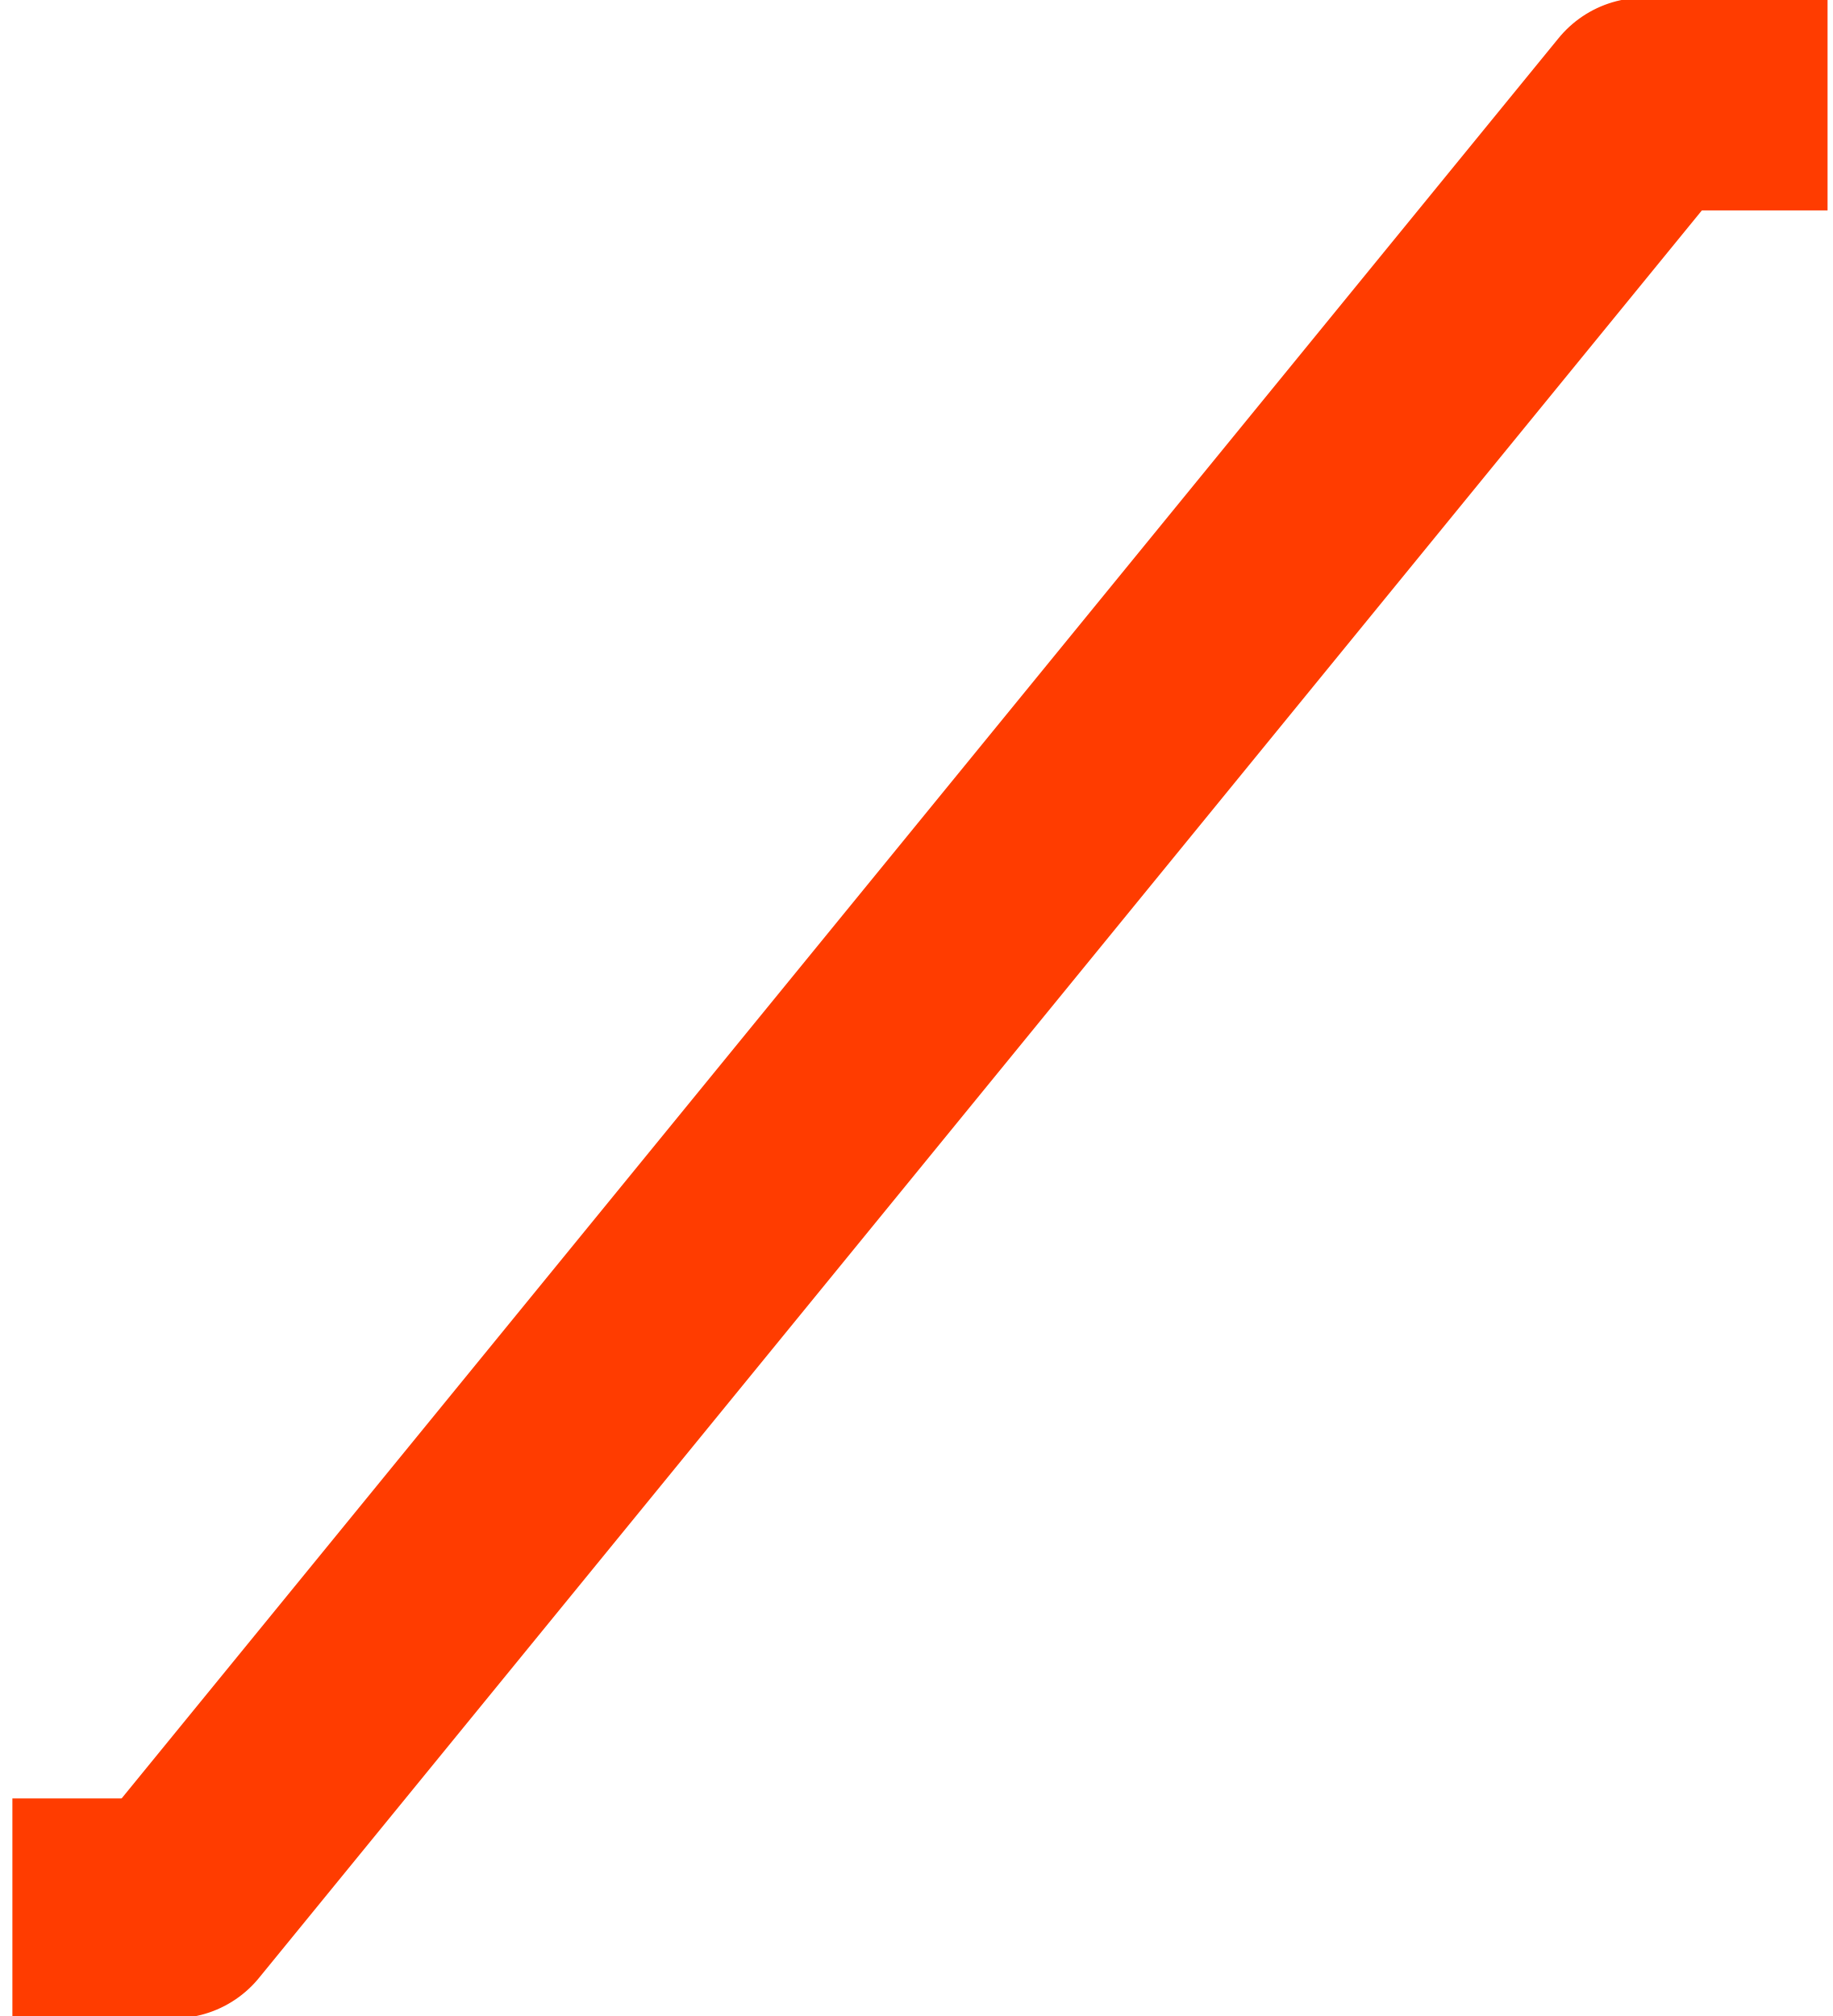
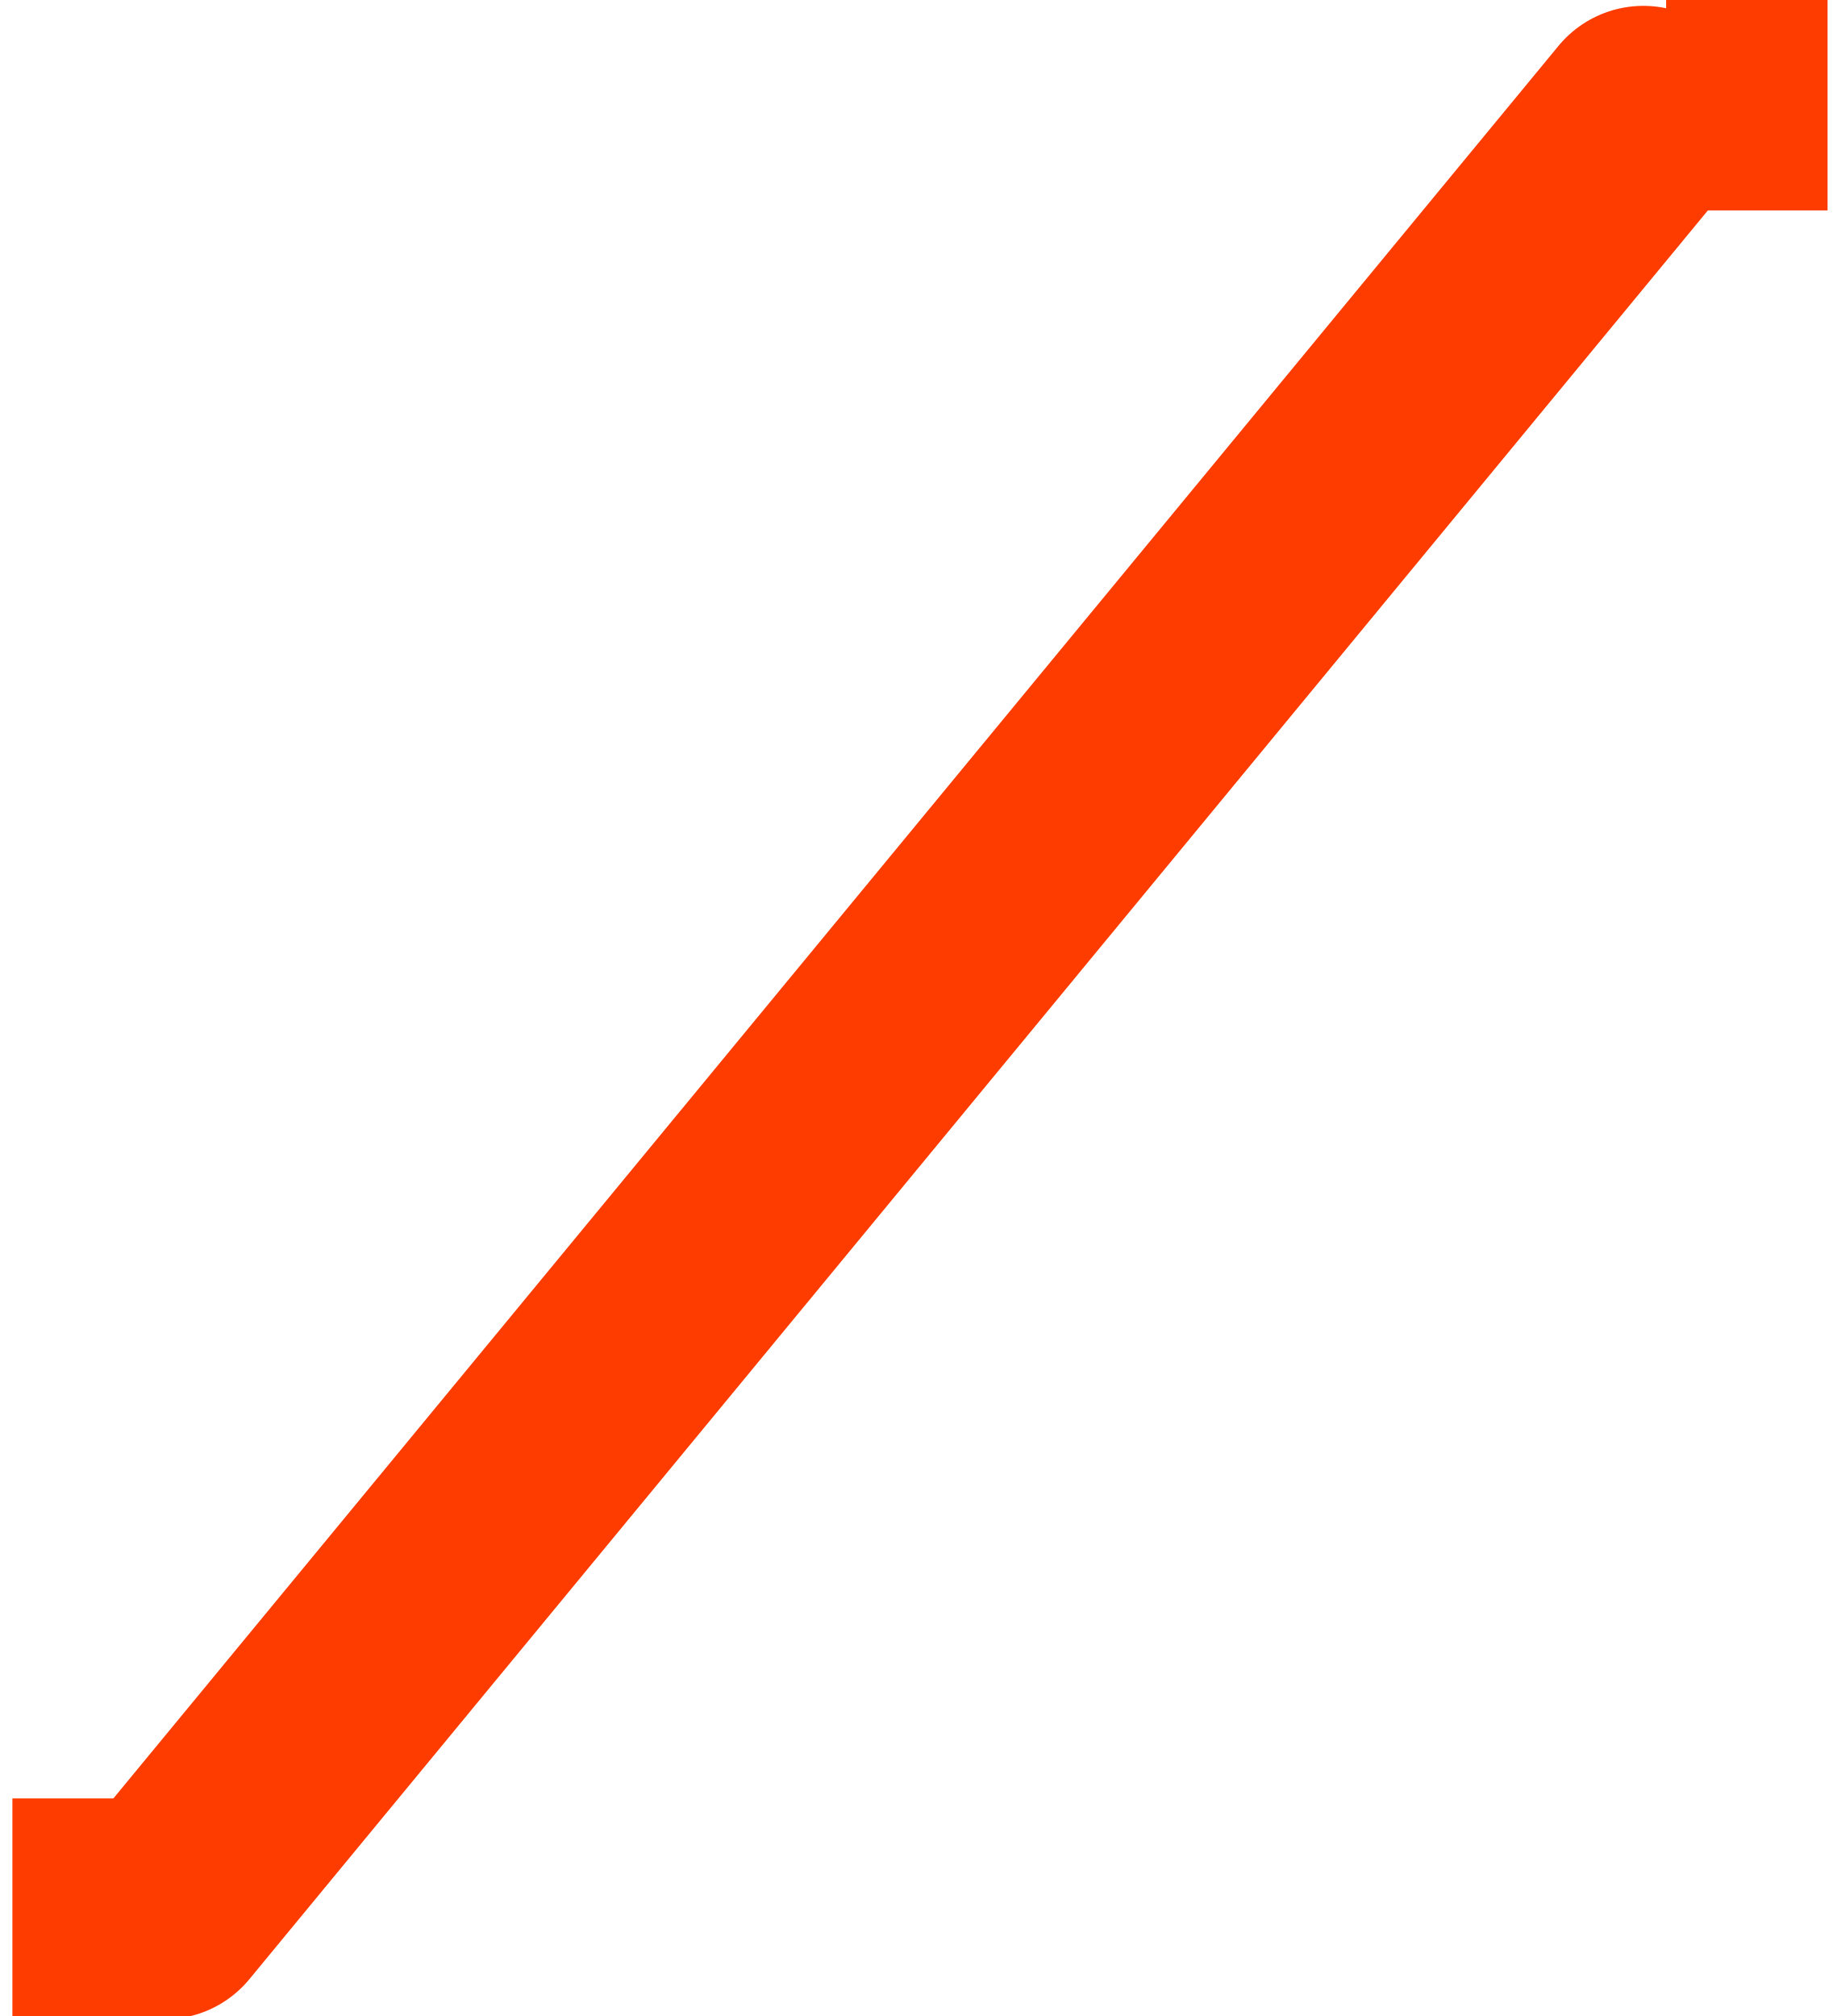
<svg xmlns="http://www.w3.org/2000/svg" width="50" height="55">
  <g>
    <path fill="none" stroke="#ff3c00" stroke-width="6" stroke-linecap="bevel" stroke-linejoin="bevel" opacity="1" d="M 14.832 2.642 L 10.428 2.642" transform="matrix(1 0 0 1 35.0256 0.0978649)">
        </path>
    <path fill="none" stroke="#ff3c00" stroke-width="6" stroke-linecap="bevel" stroke-linejoin="bevel" opacity="1" d="M 14.832 2.642 L 10.428 2.642" transform="matrix(1 0 0 1 -10.09 49.4218)">
        </path>
-     <path fill="none" stroke="#ff3c00" stroke-width="6" stroke-linecap="round" stroke-linejoin="round" opacity="1" d="M 45.077 2.499 L 4.733 51.427" transform="matrix(0.999988 -0.00493214 0.00493214 0.999988 -0.244835 0.66079)">
+     <path fill="none" stroke="#ff3c00" stroke-width="6" stroke-linecap="round" stroke-linejoin="round" opacity="1" d="M 45.077 2.499 L 4.733 51.427" transform="matrix(1 0 0 1 -0.244835 0.66079)">
        </path>
  </g>
</svg>
